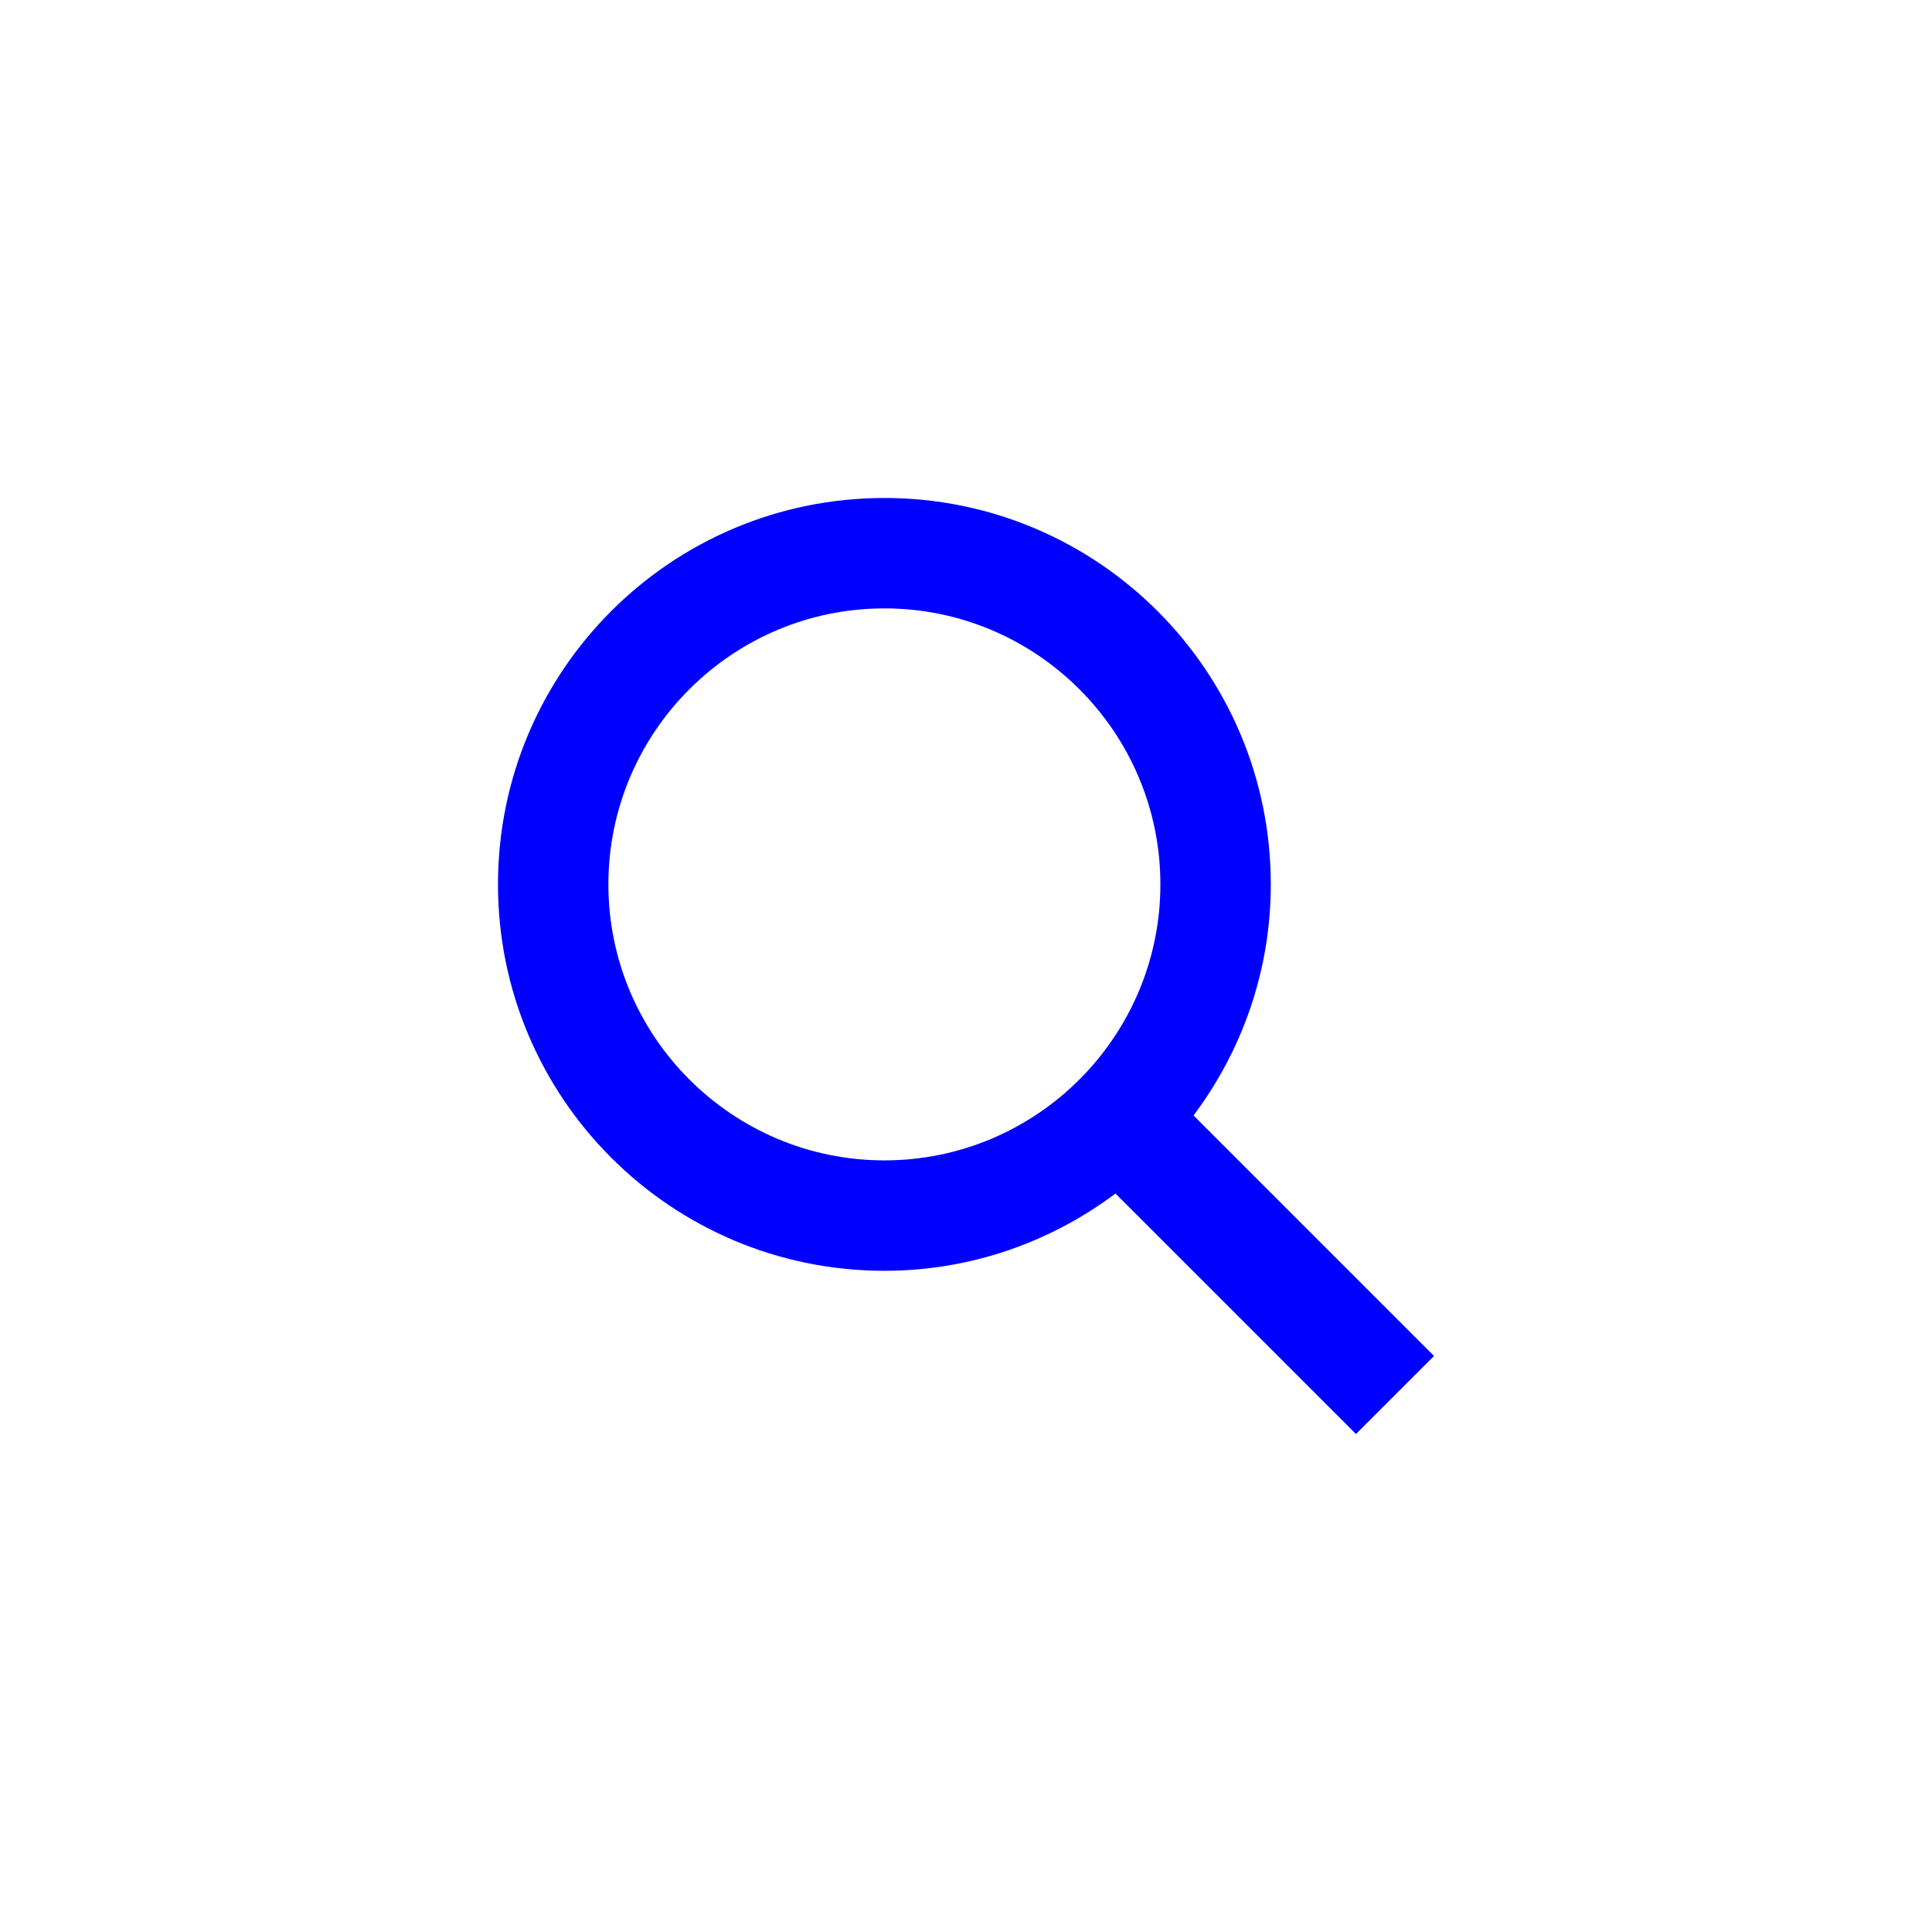
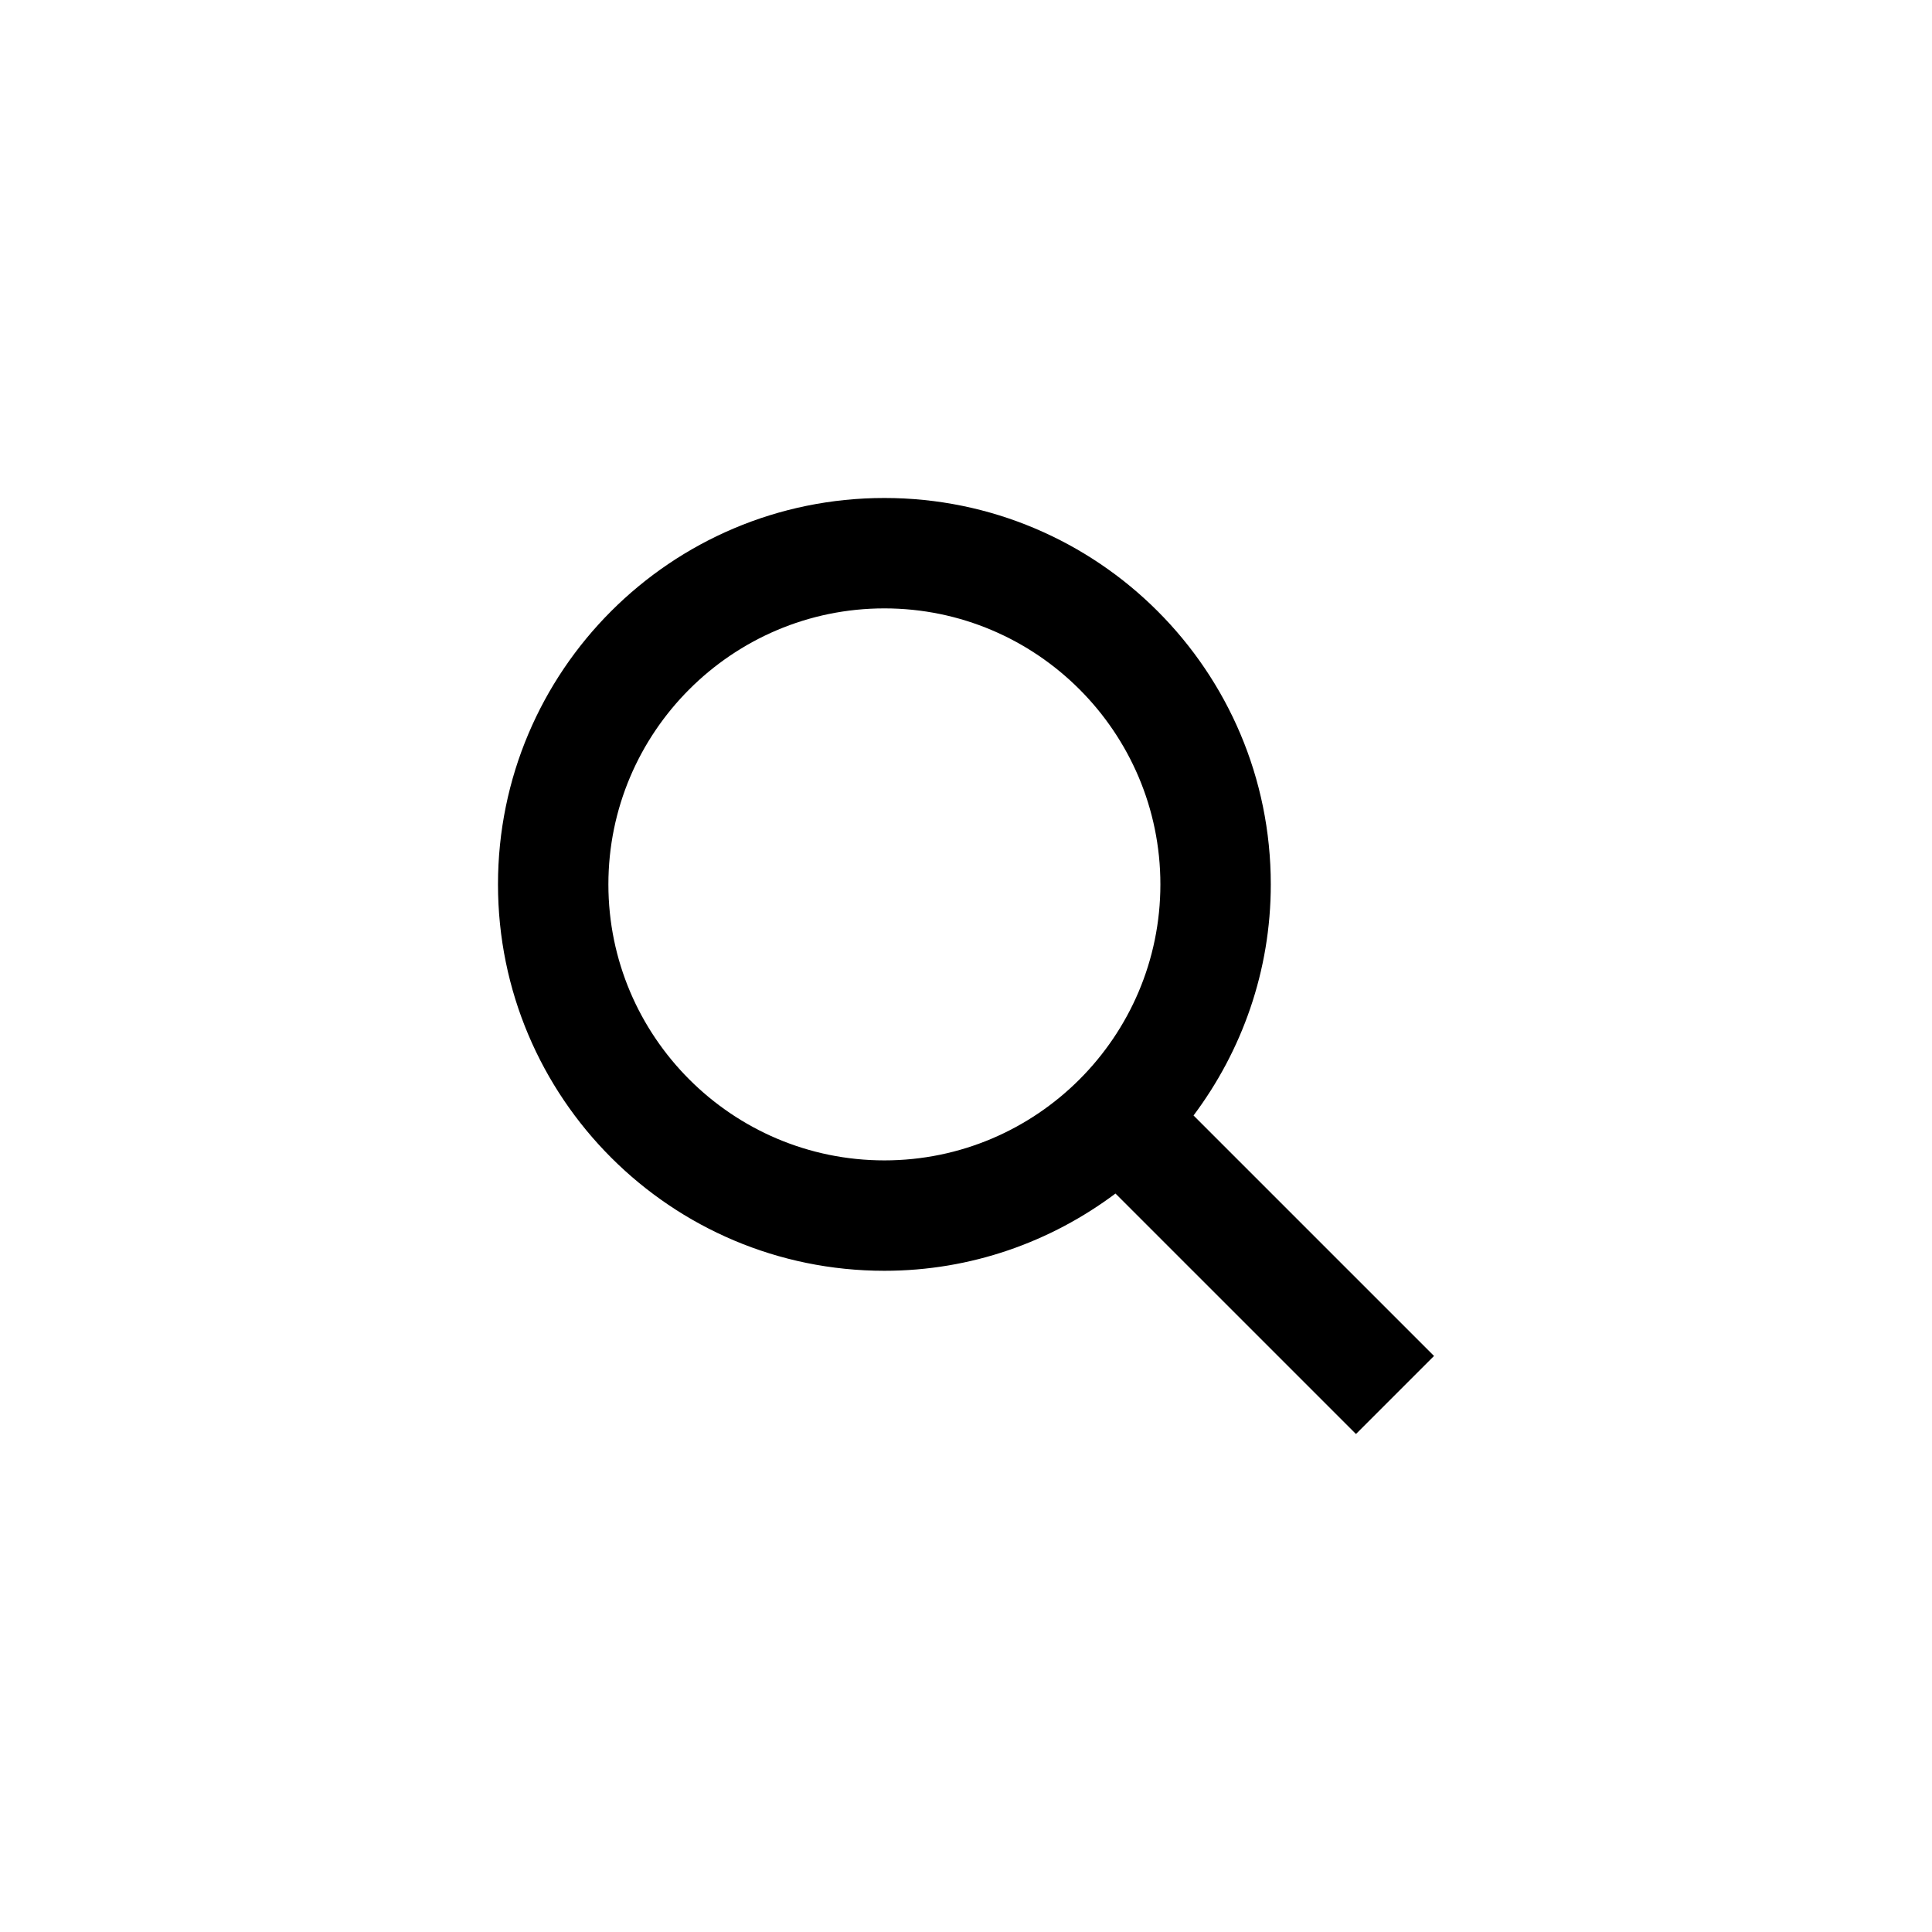
<svg xmlns="http://www.w3.org/2000/svg" enable-background="new 0 0 70 70" height="2rem" id="Icons" version="1.1" viewBox="0 0 70 70" width="2rem" xml:space="preserve">
-   <path fill="blue" d="M51.957,49.129l-8.713-8.713c1.75-2.337,2.799-5.229,2.799-8.373c0-7.732-6.268-14-14-14s-14,6.268-14,14s6.268,14,14,14  c3.144,0,6.036-1.049,8.373-2.799l8.713,8.713L51.957,49.129z M22.043,32.043c0-5.514,4.486-10,10-10c5.514,0,10,4.486,10,10  c0,5.514-4.486,10-10,10C26.529,42.043,22.043,37.557,22.043,32.043z" />
+   <path fill="black" d="M51.957,49.129l-8.713-8.713c1.75-2.337,2.799-5.229,2.799-8.373c0-7.732-6.268-14-14-14s-14,6.268-14,14s6.268,14,14,14  c3.144,0,6.036-1.049,8.373-2.799l8.713,8.713L51.957,49.129z M22.043,32.043c0-5.514,4.486-10,10-10c5.514,0,10,4.486,10,10  c0,5.514-4.486,10-10,10C26.529,42.043,22.043,37.557,22.043,32.043z" />
</svg>
